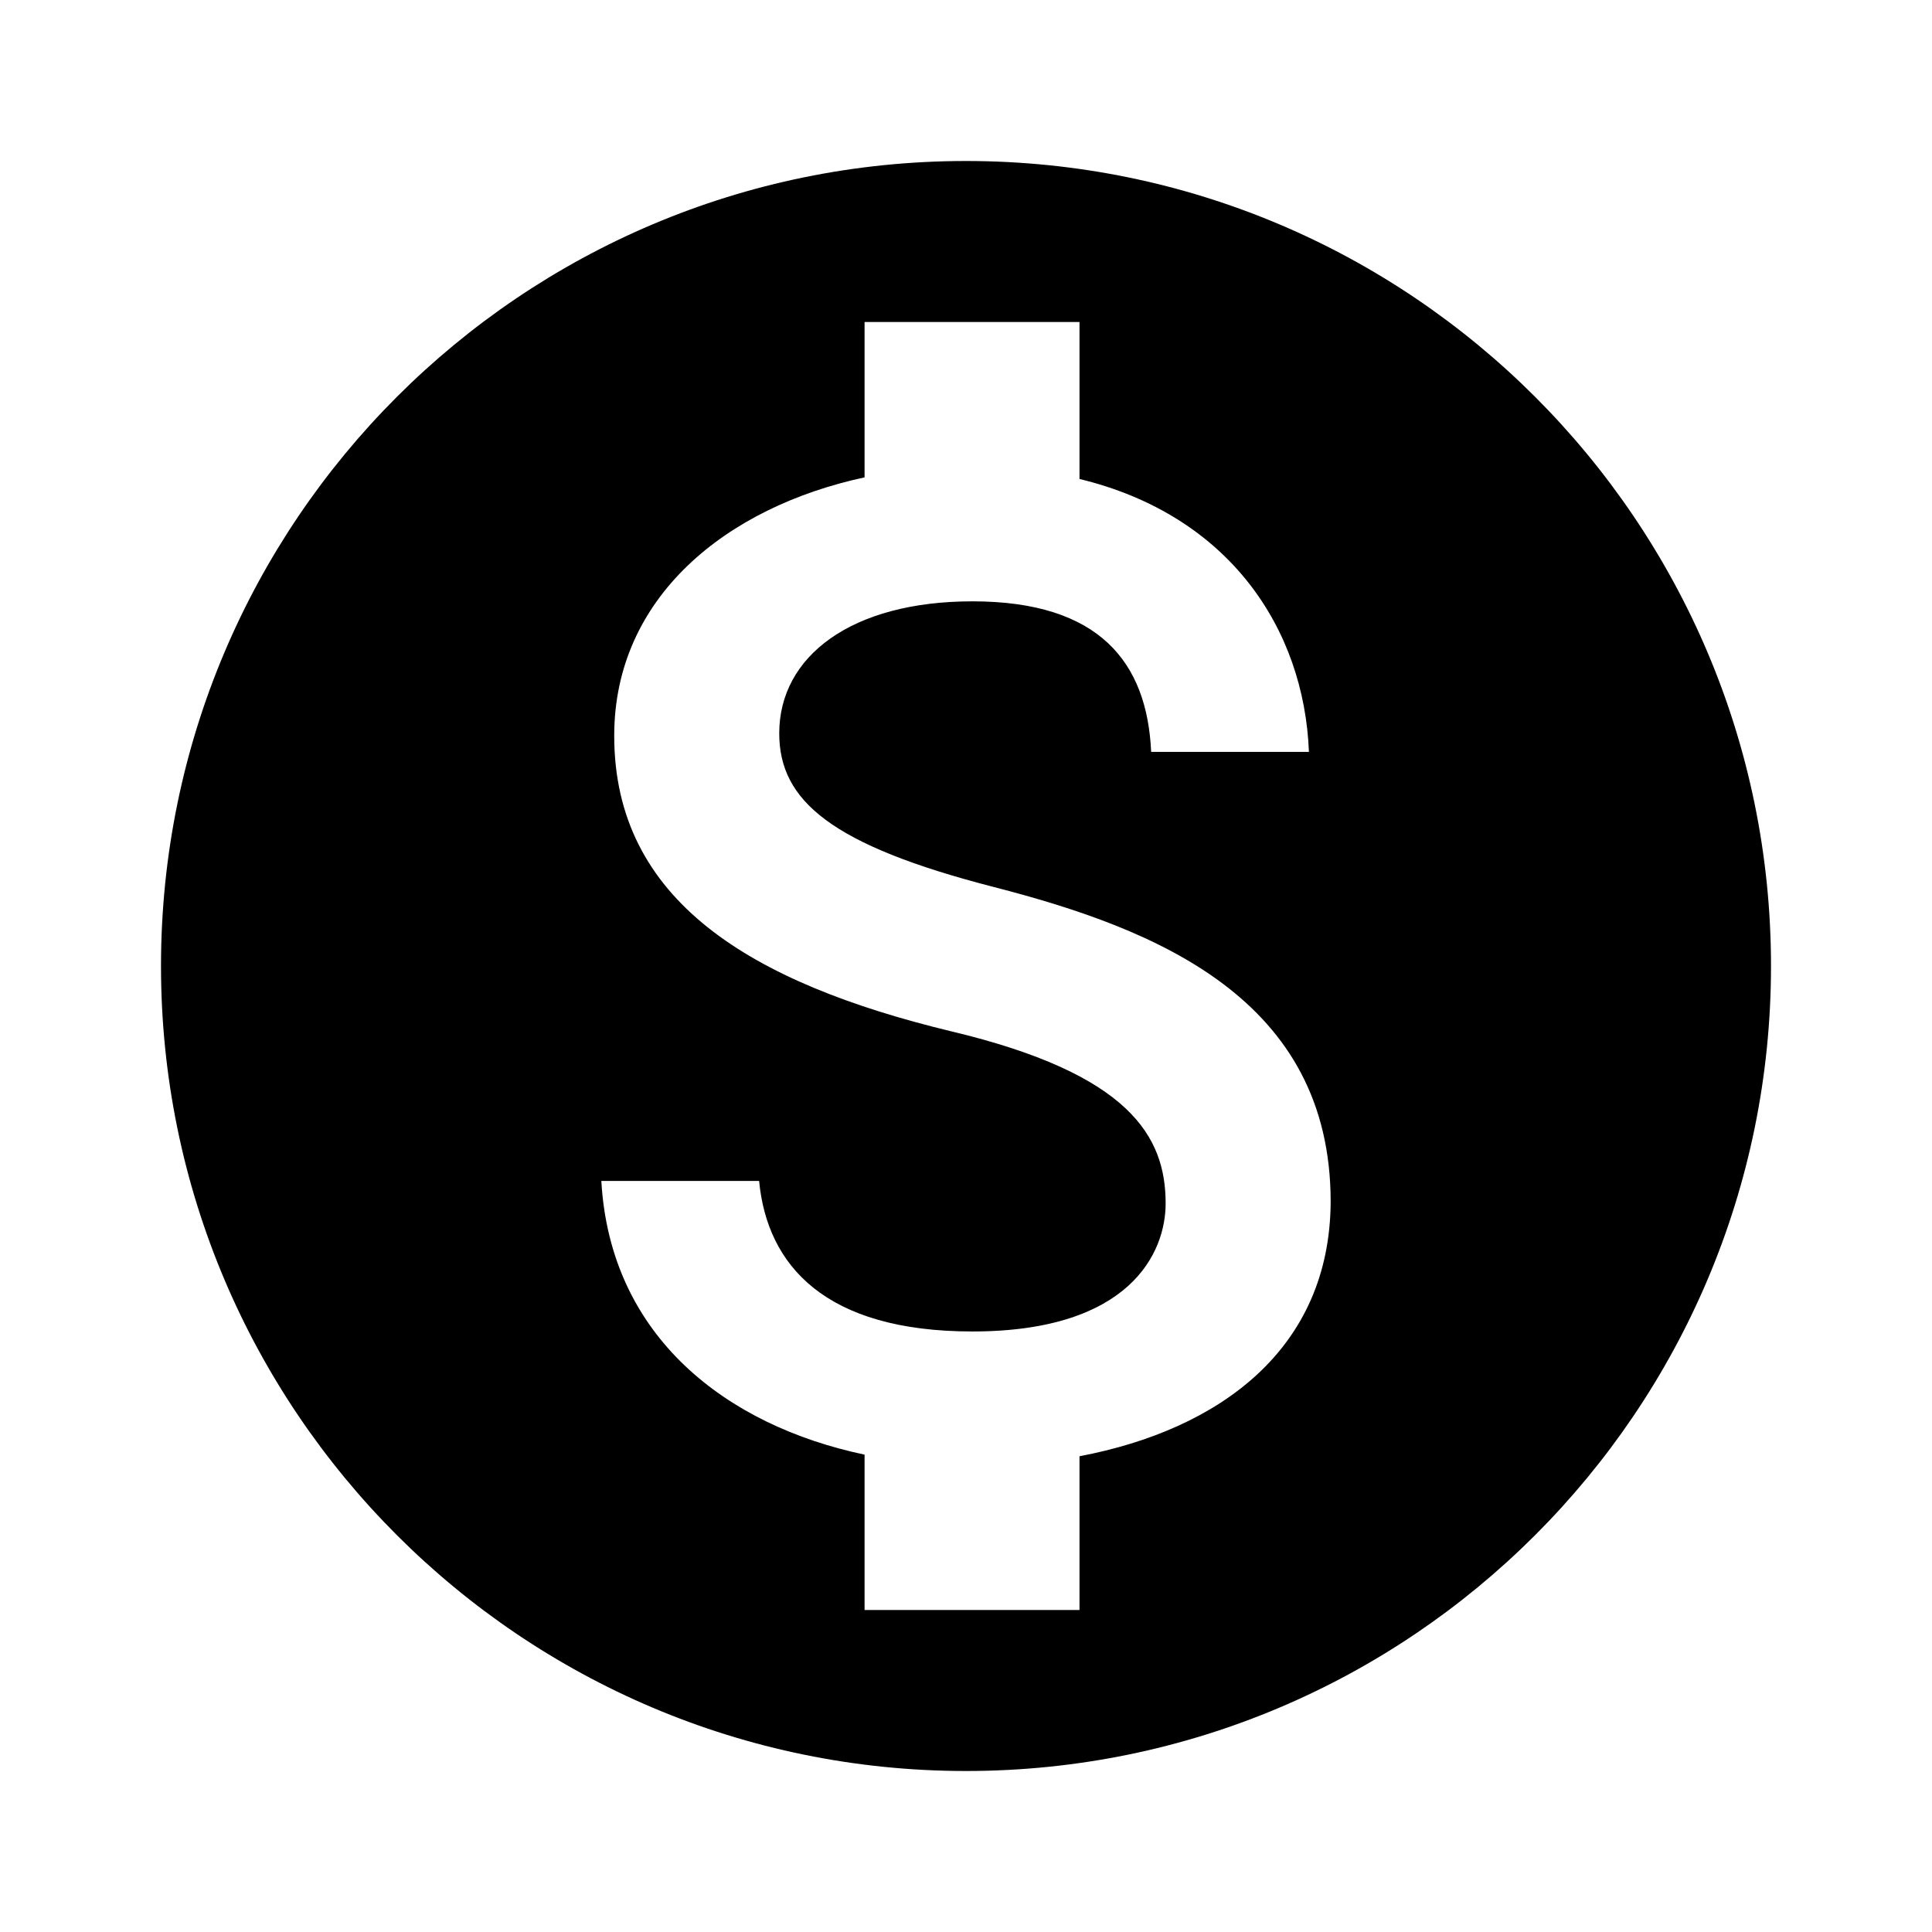
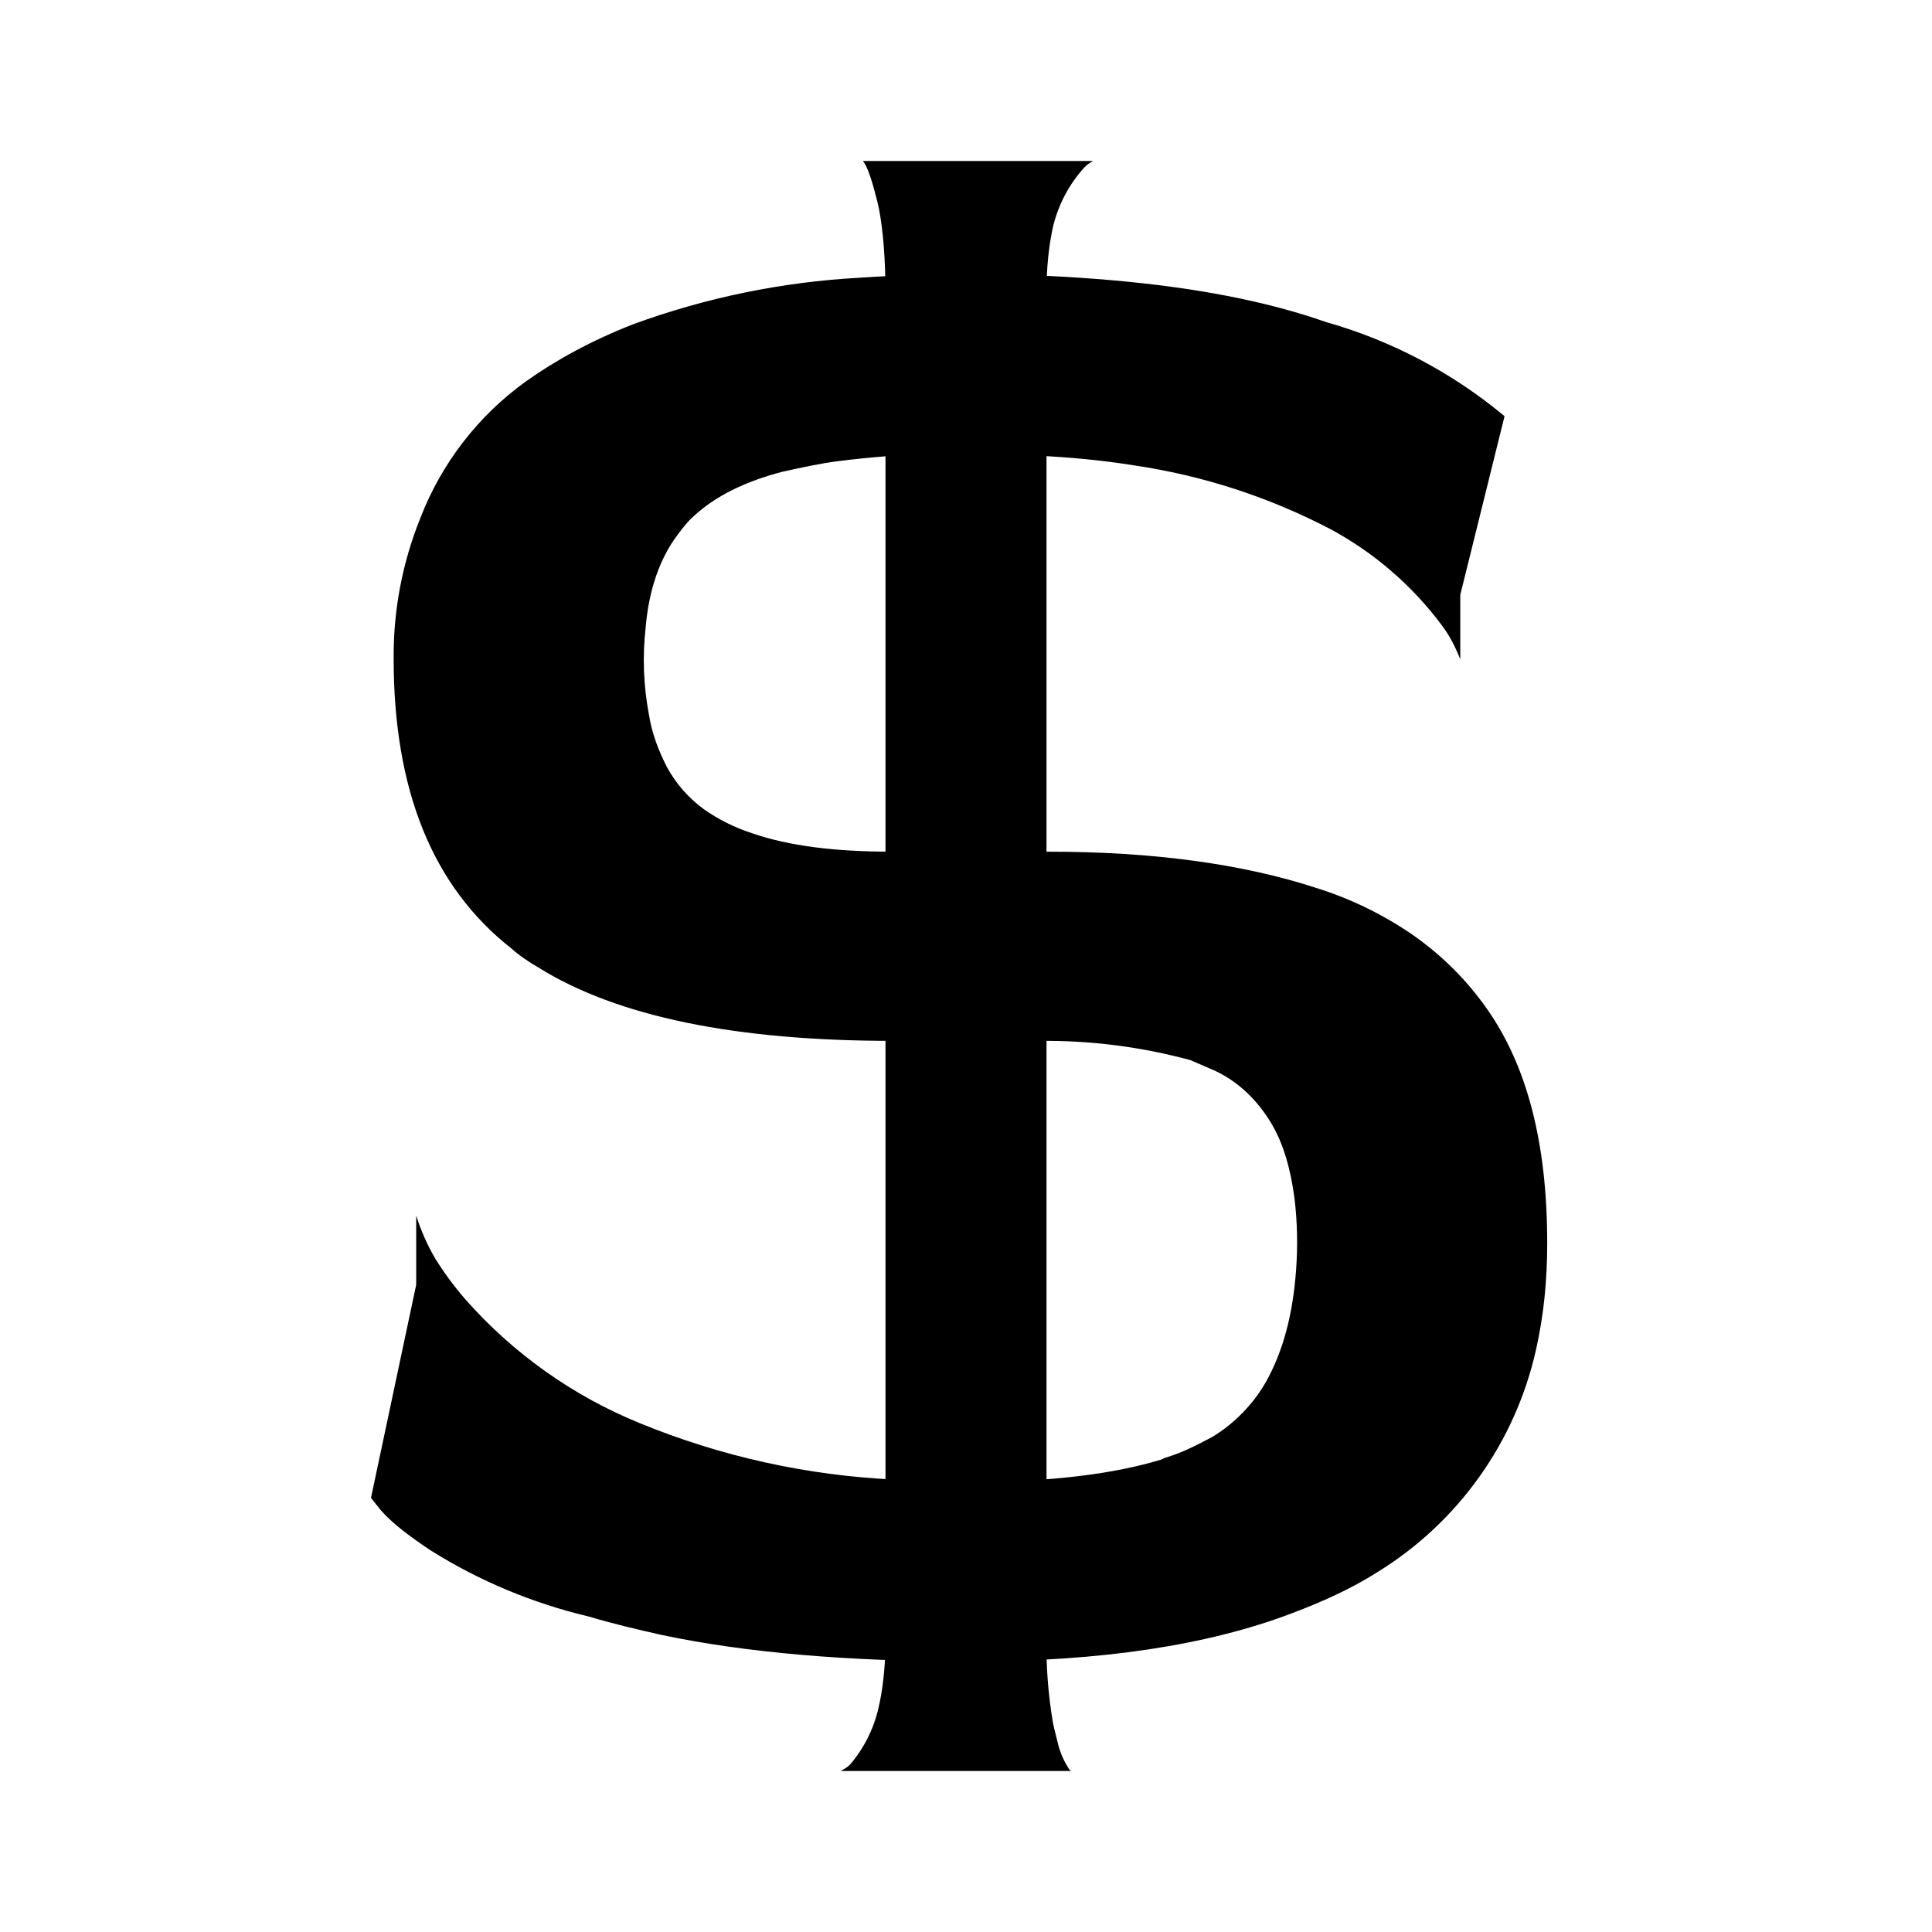
- <svg xmlns="http://www.w3.org/2000/svg" height="24" viewBox="0 0 24 24" width="24">
-   <path d="M12 2C6.48 2 2 6.48 2 12s4.48 10 10 10 10-4.48 10-10S17.52 2 12 2zm1.41 16.09V20h-2.67v-1.93c-1.71-.36-3.16-1.46-3.27-3.4h1.96c.1 1.05.82 1.87 2.65 1.87 1.96 0 2.4-.98 2.4-1.59 0-.83-.44-1.61-2.67-2.14-2.48-.6-4.18-1.62-4.18-3.67 0-1.72 1.39-2.84 3.11-3.21V4h2.67v1.95c1.86.45 2.79 1.86 2.85 3.39H14.3c-.05-1.11-.64-1.87-2.22-1.87-1.5 0-2.4.68-2.4 1.64 0 .84.65 1.39 2.67 1.91s4.18 1.39 4.18 3.91c-.01 1.83-1.38 2.83-3.12 3.16z" />
+ <svg xmlns="http://www.w3.org/2000/svg" fill-rule="nonzero" viewBox="0 0 24 24">
+   <path d="m4.61 18.61.12.15c.14.16.35.32.62.5a6.52 6.52 0 0 0 1.96.82c.3.09.6.16.91.23 1.04.22 2.32.33 3.83.33 1.62 0 2.95-.2 4-.6.37-.14.73-.3 1.06-.51a4.36 4.36 0 0 0 1.97-2.76c.1-.44.14-.88.14-1.33 0-1.24-.25-2.2-.75-2.91a3.74 3.74 0 0 0-.94-.93 4.46 4.46 0 0 0-1.18-.57c-.92-.3-2.03-.45-3.32-.45h-1.95c-.7 0-1.28-.07-1.74-.23a2.25 2.25 0 0 1-.6-.3 1.59 1.59 0 0 1-.46-.53c-.1-.2-.18-.4-.22-.65a3.61 3.61 0 0 1-.04-1.07c.04-.48.18-.87.4-1.16.06-.08.12-.16.2-.23.27-.25.64-.43 1.1-.55.23-.05.45-.1.68-.13a12.65 12.65 0 0 1 2.47-.07c.43.02.84.06 1.21.12a7.67 7.67 0 0 1 2.46.8 4.22 4.22 0 0 1 1.38 1.2c.09.12.16.26.22.41v-.8l.55-2.22A6.03 6.03 0 0 0 16.47 4c-.74-.26-1.63-.43-2.67-.52a20.43 20.43 0 0 0-3.12-.03 9.7 9.7 0 0 0-2.82.58c-.51.2-.95.44-1.33.71a3.76 3.76 0 0 0-1.31 1.7 4.57 4.57 0 0 0-.33 1.74c0 1.63.48 2.83 1.46 3.6.1.09.22.17.34.24.98.61 2.45.91 4.4.91h1.94a6.86 6.86 0 0 1 1.76.24l.3.13c.3.14.53.37.7.65.15.25.24.56.29.93a4.59 4.59 0 0 1 .02.9c-.04.55-.16 1-.37 1.38-.16.28-.39.52-.67.69-.19.1-.38.2-.59.26l-.04.02c-.59.18-1.38.28-2.38.28l-.93-.03a9.49 9.49 0 0 1-3.17-.7 5.82 5.82 0 0 1-2.17-1.54 3.99 3.99 0 0 1-.37-.5c-.1-.17-.18-.35-.24-.54v.86l-.56 2.64Zm8.7 3.39-.02-.01a1 1 0 0 1-.15-.34l-.04-.16-.02-.09a5.75 5.75 0 0 1-.08-1.07V3.62c0-.3.03-.57.08-.8a1.68 1.68 0 0 1 .39-.74.38.38 0 0 1 .11-.08h-2.86l.02.03c.05.08.1.24.16.48l.02.09c.05.26.08.62.08 1.07v16.81c-.01.3-.04.54-.09.75a1.65 1.65 0 0 1-.35.69.42.42 0 0 1-.12.08h2.86Z" />
</svg>
